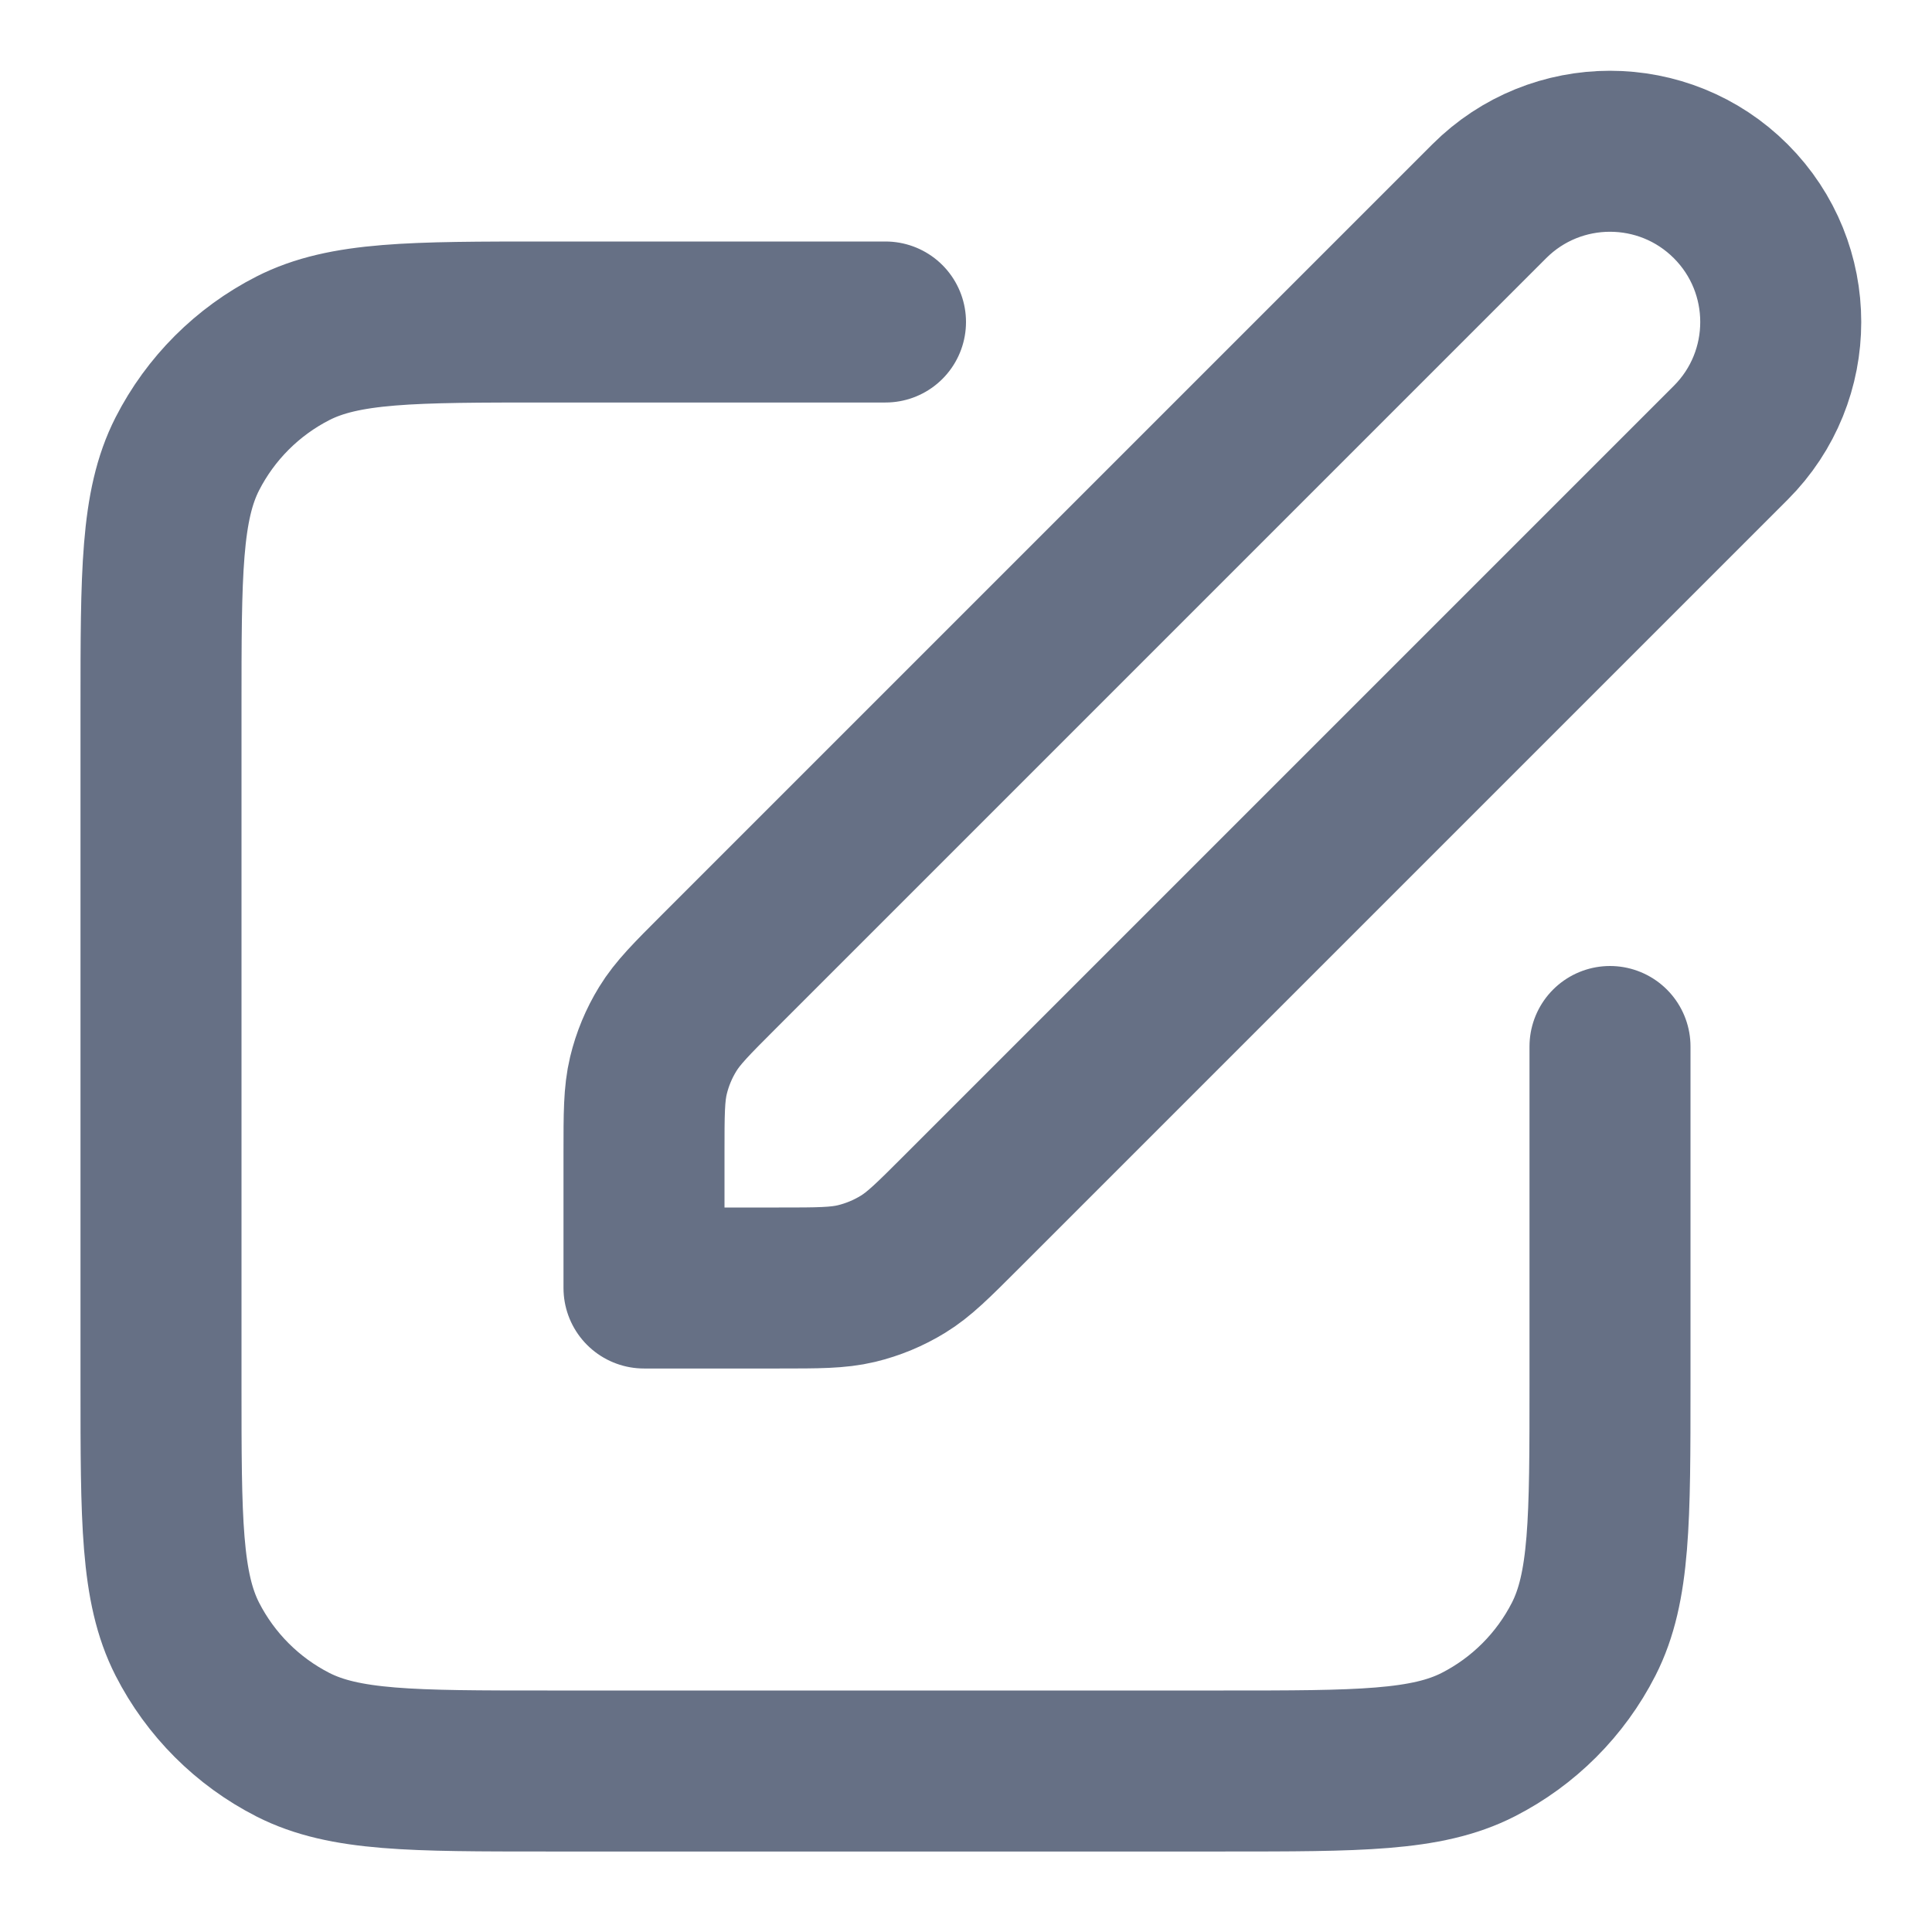
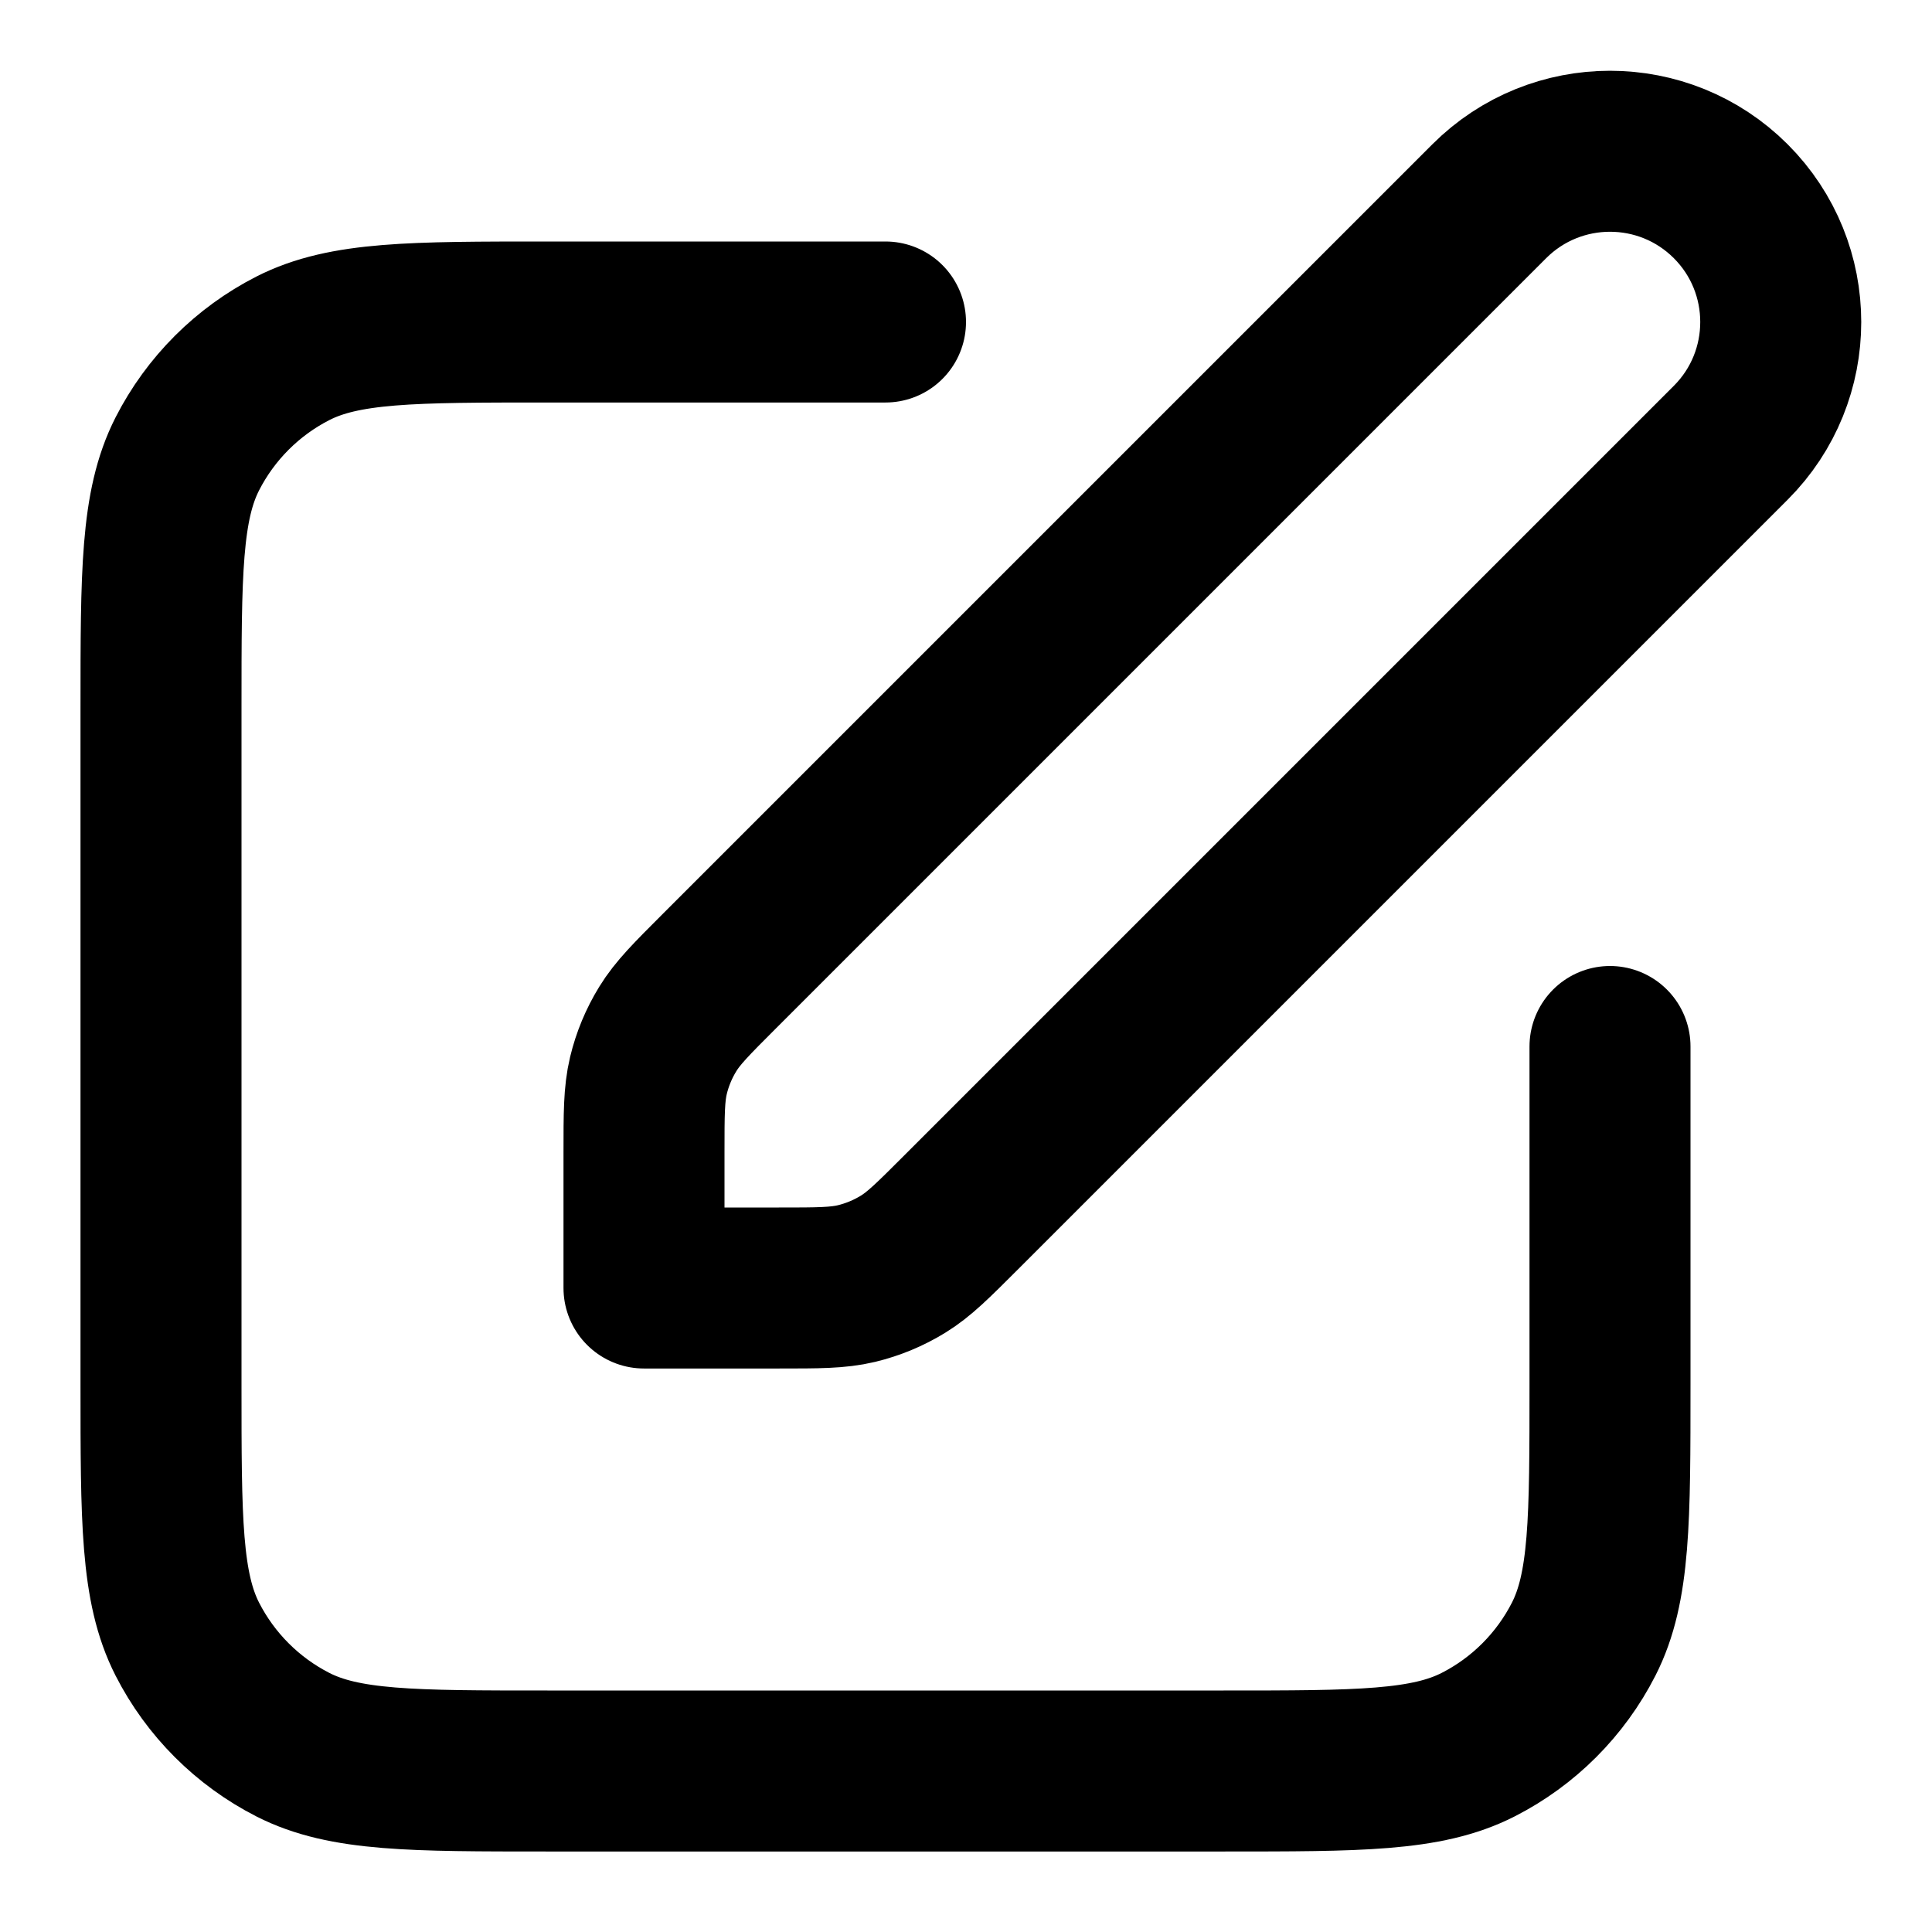
<svg xmlns="http://www.w3.org/2000/svg" width="24" height="24" viewBox="0 0 24 24" fill="none">
-   <path d="M11 4H6.8C5.12 4 4.28 4 3.638 4.327C3.074 4.615 2.615 5.074 2.327 5.638C2 6.28 2 7.12 2 8.8V17.2C2 18.88 2 19.72 2.327 20.362C2.615 20.926 3.074 21.385 3.638 21.673C4.28 22 5.12 22 6.8 22H15.2C16.88 22 17.72 22 18.362 21.673C18.927 21.385 19.385 20.926 19.673 20.362C20 19.72 20 18.88 20 17.2V13M8 16H9.675C10.164 16 10.408 16 10.639 15.945C10.842 15.896 11.038 15.815 11.217 15.705C11.418 15.582 11.591 15.409 11.937 15.063L21.5 5.5C22.328 4.672 22.328 3.328 21.5 2.5C20.672 1.672 19.328 1.672 18.5 2.5L8.937 12.063C8.591 12.409 8.418 12.582 8.295 12.783C8.185 12.962 8.104 13.157 8.055 13.361C8 13.592 8 13.836 8 14.325V16Z" stroke="#667085" stroke-width="2" stroke-linecap="round" stroke-linejoin="round" />
+   <path d="M11 4H6.8C5.12 4 4.28 4 3.638 4.327C3.074 4.615 2.615 5.074 2.327 5.638C2 6.28 2 7.12 2 8.8V17.2C2 18.88 2 19.72 2.327 20.362C2.615 20.926 3.074 21.385 3.638 21.673C4.28 22 5.12 22 6.8 22H15.2C16.88 22 17.72 22 18.362 21.673C18.927 21.385 19.385 20.926 19.673 20.362C20 19.72 20 18.88 20 17.2V13M8 16H9.675C10.164 16 10.408 16 10.639 15.945C10.842 15.896 11.038 15.815 11.217 15.705C11.418 15.582 11.591 15.409 11.937 15.063L21.5 5.5C22.328 4.672 22.328 3.328 21.5 2.5C20.672 1.672 19.328 1.672 18.5 2.5L8.937 12.063C8.591 12.409 8.418 12.582 8.295 12.783C8.185 12.962 8.104 13.157 8.055 13.361C8 13.592 8 13.836 8 14.325V16Z" stroke="currentColor" stroke-width="2" stroke-linecap="round" stroke-linejoin="round" />
</svg>
